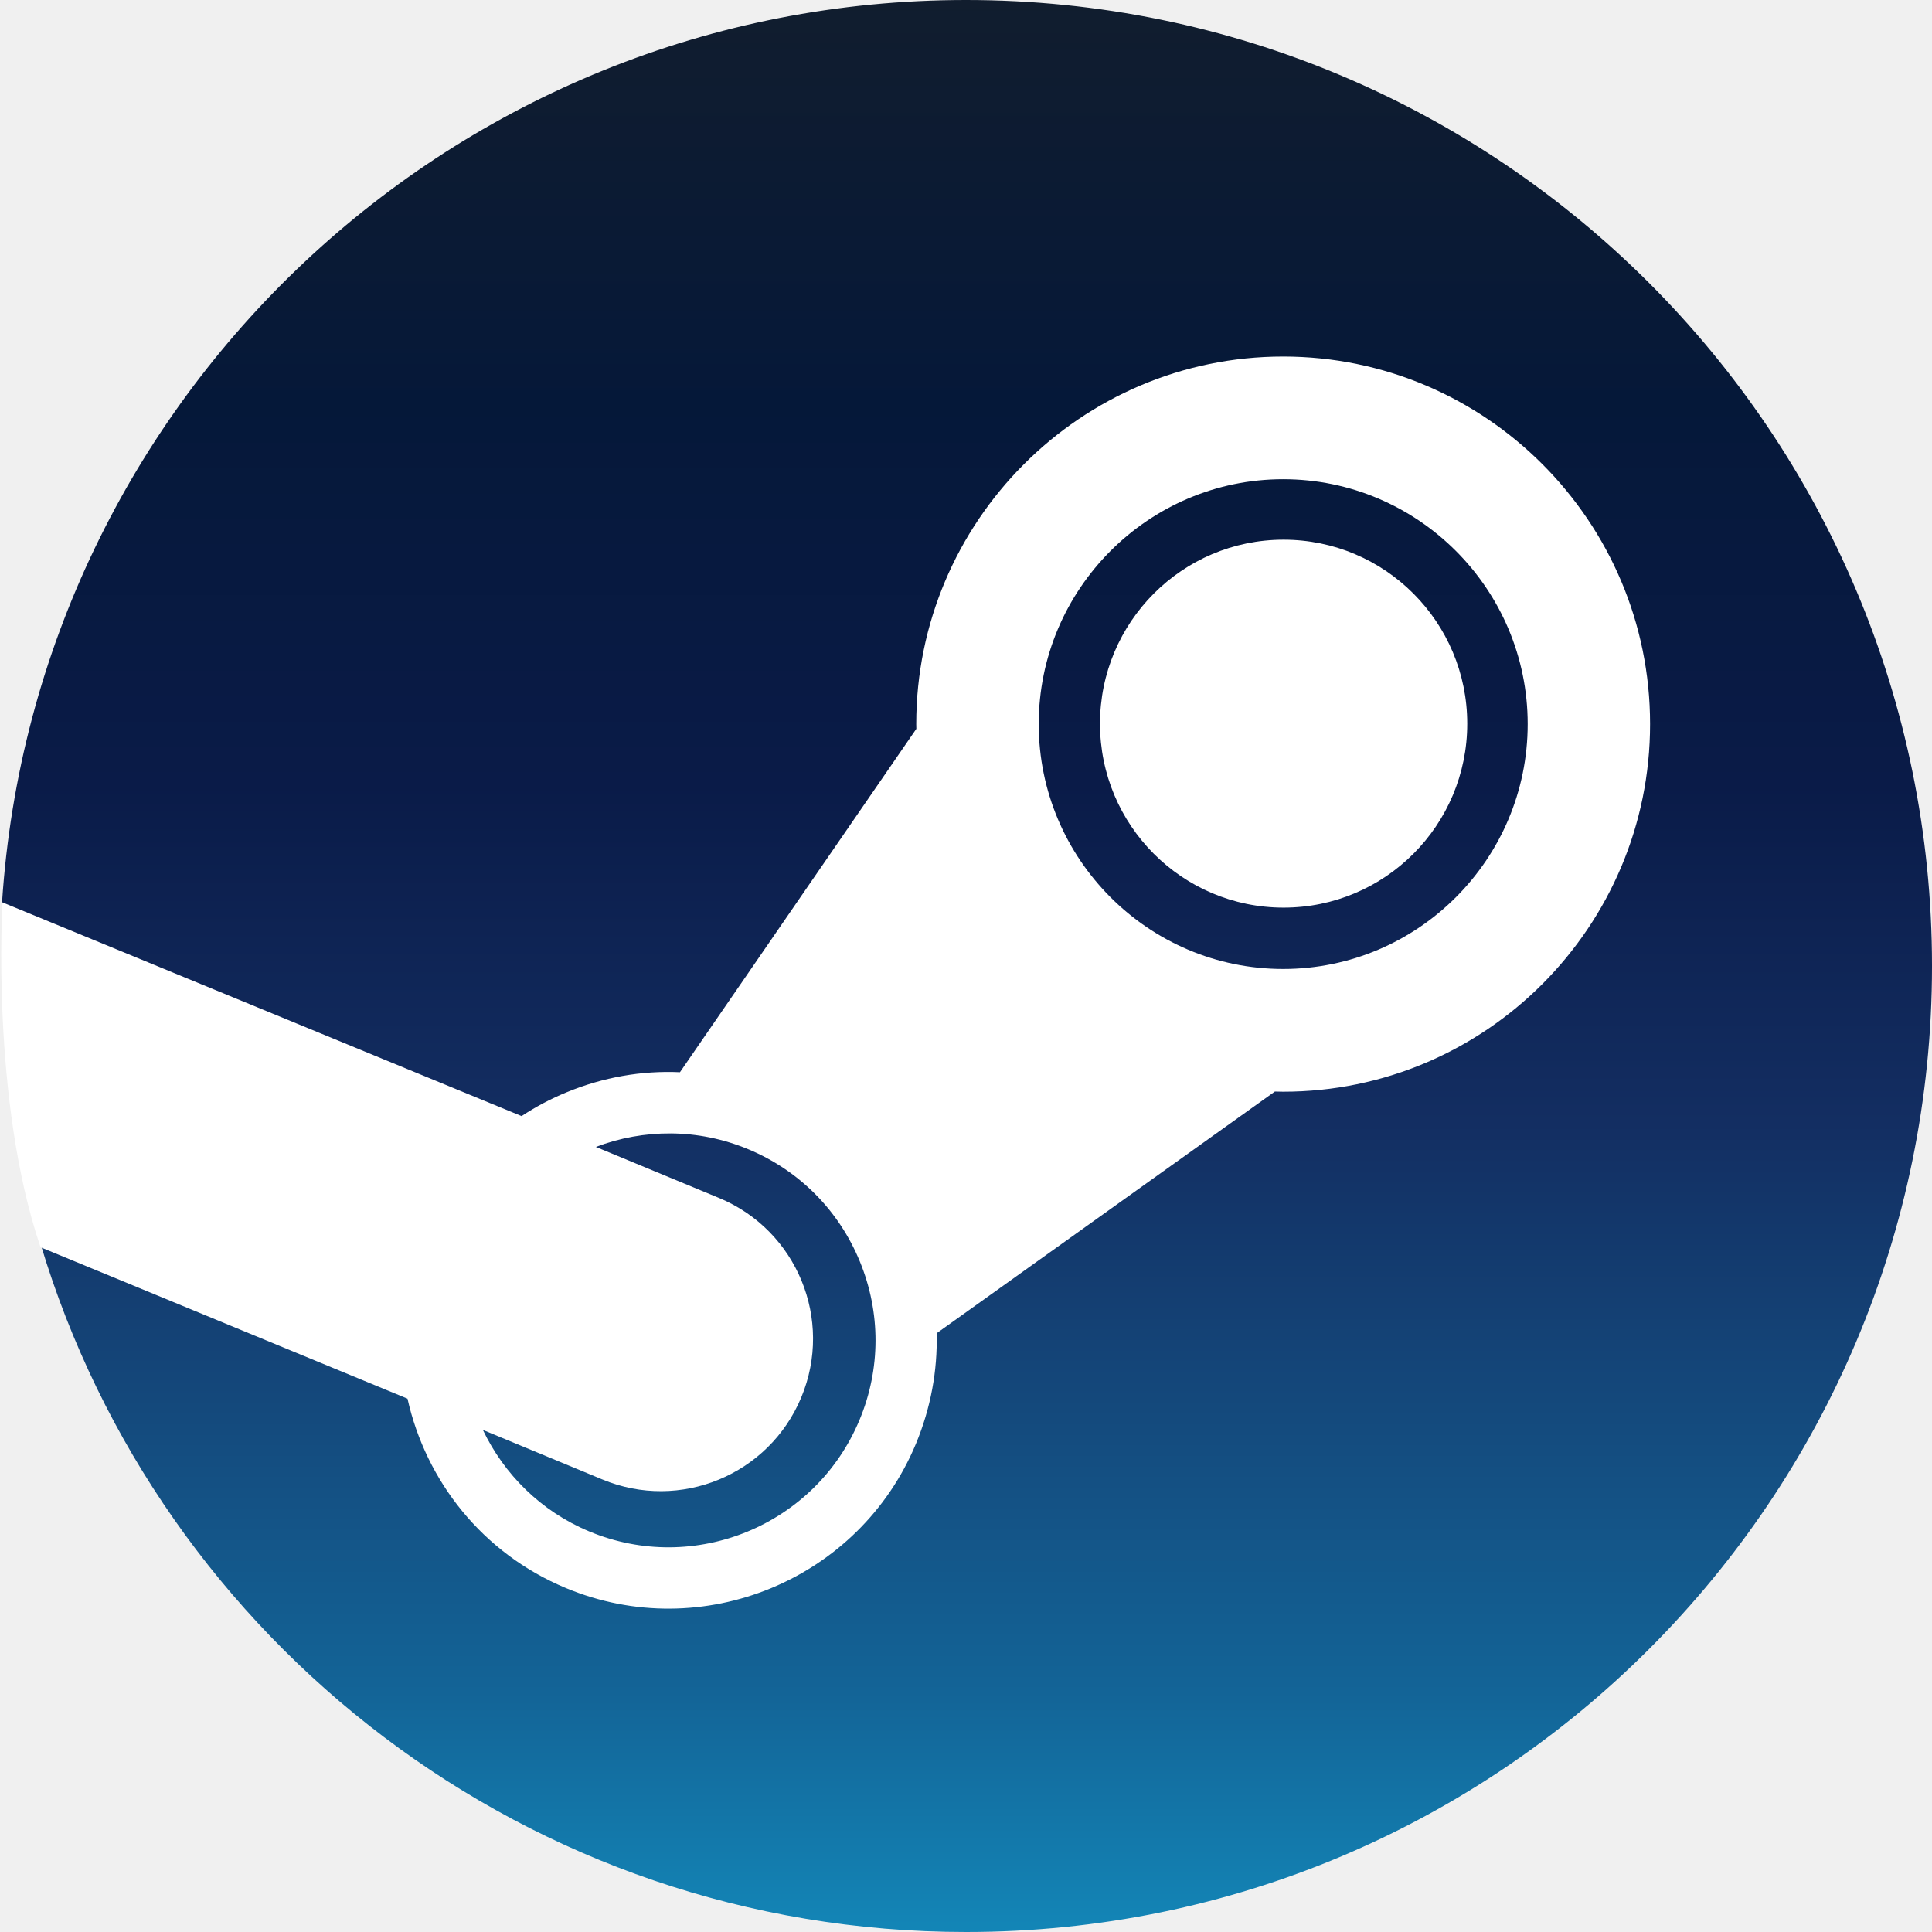
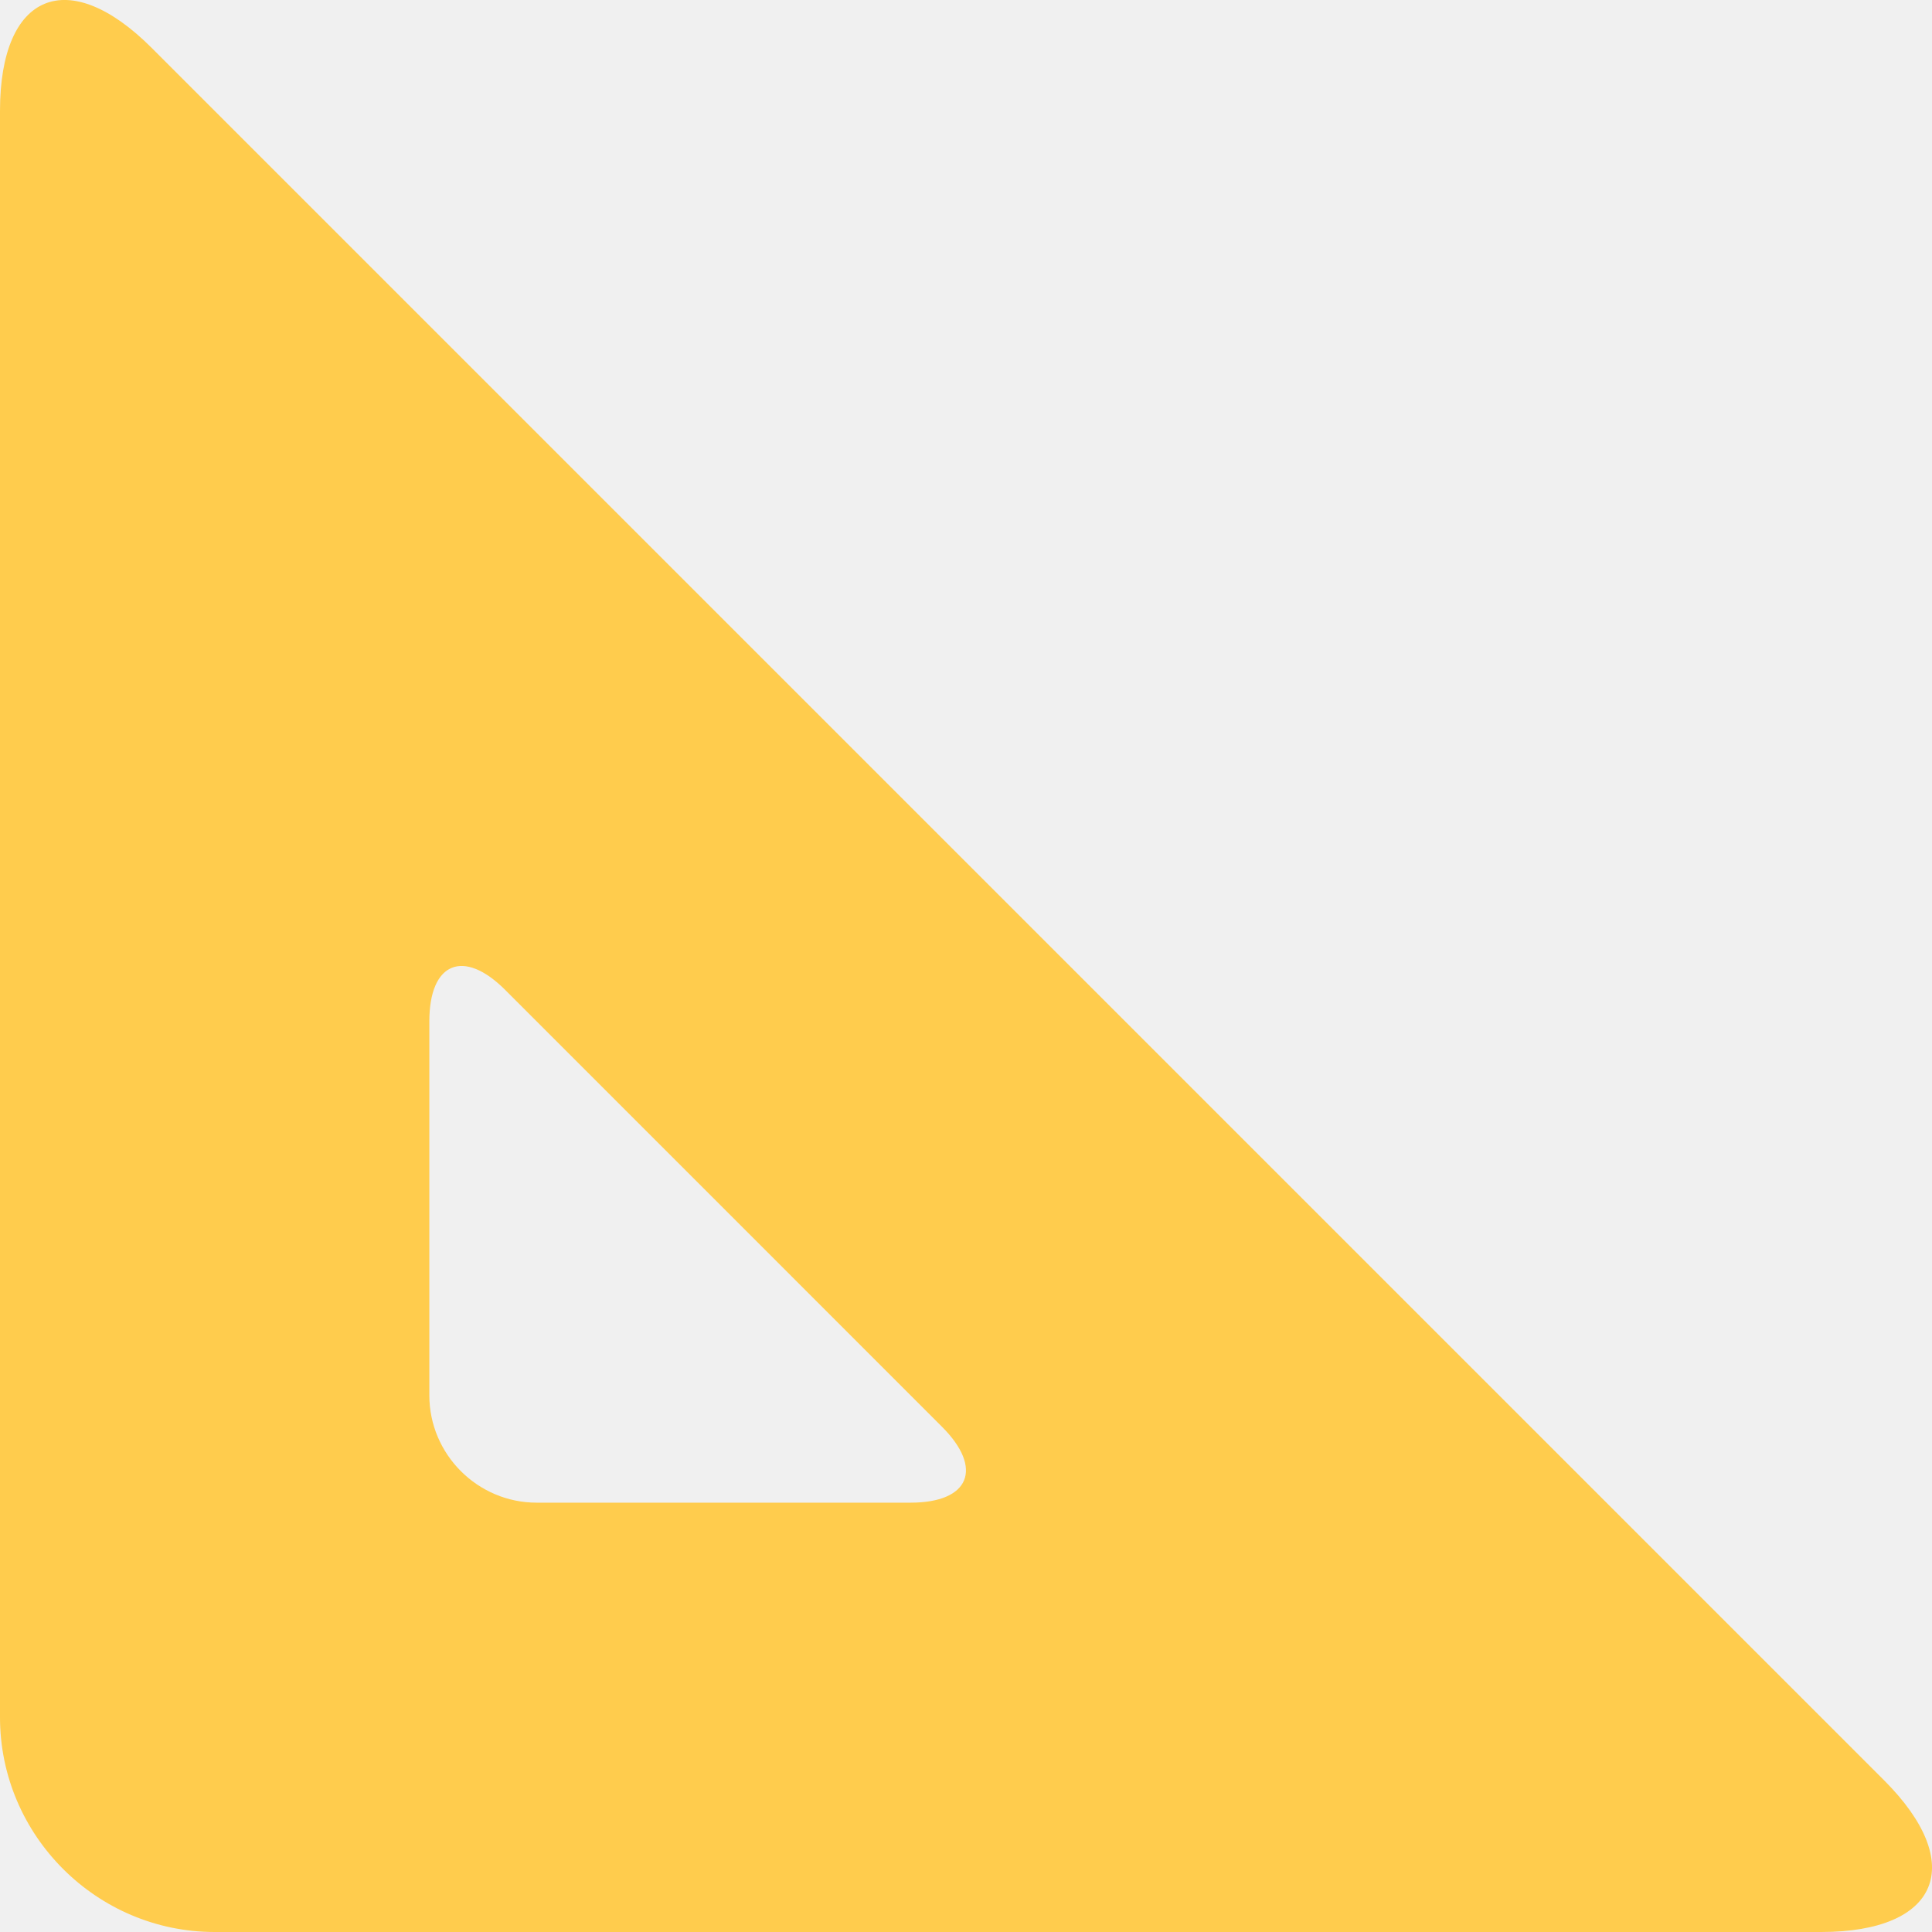
- <svg xmlns="http://www.w3.org/2000/svg" version="1.1" viewBox="0 0 233 233">
-   <defs>
-     <linearGradient id="a" x2="50%" x1="50%" y2="100%">
-       <stop stop-color="#111D2E" offset="0" />
-       <stop stop-color="#051839" offset=".212" />
-       <stop stop-color="#0A1B48" offset=".407" />
-       <stop stop-color="#132E62" offset=".581" />
-       <stop stop-color="#144B7E" offset=".738" />
-       <stop stop-color="#136497" offset=".873" />
-       <stop stop-color="#1387B8" offset="1" />
-     </linearGradient>
-   </defs>
-   <path fill="url(#a)" d="m4.891 150.01c14.393 48.01 58.916 82.99 111.61 82.99 64.34 0 116.5-52.16 116.5-116.5 0-64.341-52.16-116.5-116.5-116.5-61.741 0-112.26 48.029-116.25 108.76 7.539 12.66 10.481 20.49 4.641 41.25z" />
-   <path fill="#fff" d="m110.5 87.322c0 0.196 0 0.392 0.01 0.576l-28.508 41.412c-4.618-0.21-9.252 0.6-13.646 2.41-1.937 0.79-3.752 1.76-5.455 2.88l-62.599-25.77c0 0-1.448 23.83 4.588 41.59l44.254 18.26c2.222 9.93 9.034 18.64 19.084 22.83 16.443 6.87 35.402-0.96 42.242-17.41 1.78-4.3 2.61-8.81 2.49-13.31l40.79-29.15c0.33 0.01 0.67 0.02 1 0.02 24.41 0 44.25-19.9 44.25-44.338 0-24.44-19.84-44.322-44.25-44.322-24.4 0-44.25 19.882-44.25 44.322zm-6.84 83.918c-5.294 12.71-19.9 18.74-32.596 13.45-5.857-2.44-10.279-6.91-12.83-12.24l14.405 5.97c9.363 3.9 20.105-0.54 23.997-9.9 3.904-9.37-0.525-20.13-9.883-24.03l-14.891-6.17c5.746-2.18 12.278-2.26 18.381 0.28 6.153 2.56 10.927 7.38 13.457 13.54s2.52 12.96-0.04 19.1m51.09-54.38c-16.25 0-29.48-13.25-29.48-29.538 0-16.275 13.23-29.529 29.48-29.529 16.26 0 29.49 13.254 29.49 29.529 0 16.288-13.23 29.538-29.49 29.538m-22.09-29.583c0-12.253 9.92-22.191 22.14-22.191 12.23 0 22.15 9.938 22.15 22.191 0 12.254-9.92 22.183-22.15 22.183-12.22 0-22.14-9.929-22.14-22.183z" />
+ <svg xmlns="http://www.w3.org/2000/svg" viewBox="0 0 36 36">
+   <path fill="#FFCC4D" d="M35.106 33.172L2.828.894C1.273-.662 0-.135 0 2.065V32c0 2.2 1.8 4 4 4h29.935c2.2 0 2.727-1.272 1.171-2.828zM16.967 28H10c-1.1 0-2-.9-2-2v-6.968c0-1.1.637-1.363 1.414-.586l8.139 8.14c.777.777.513 1.414-.586 1.414z" />
</svg>
